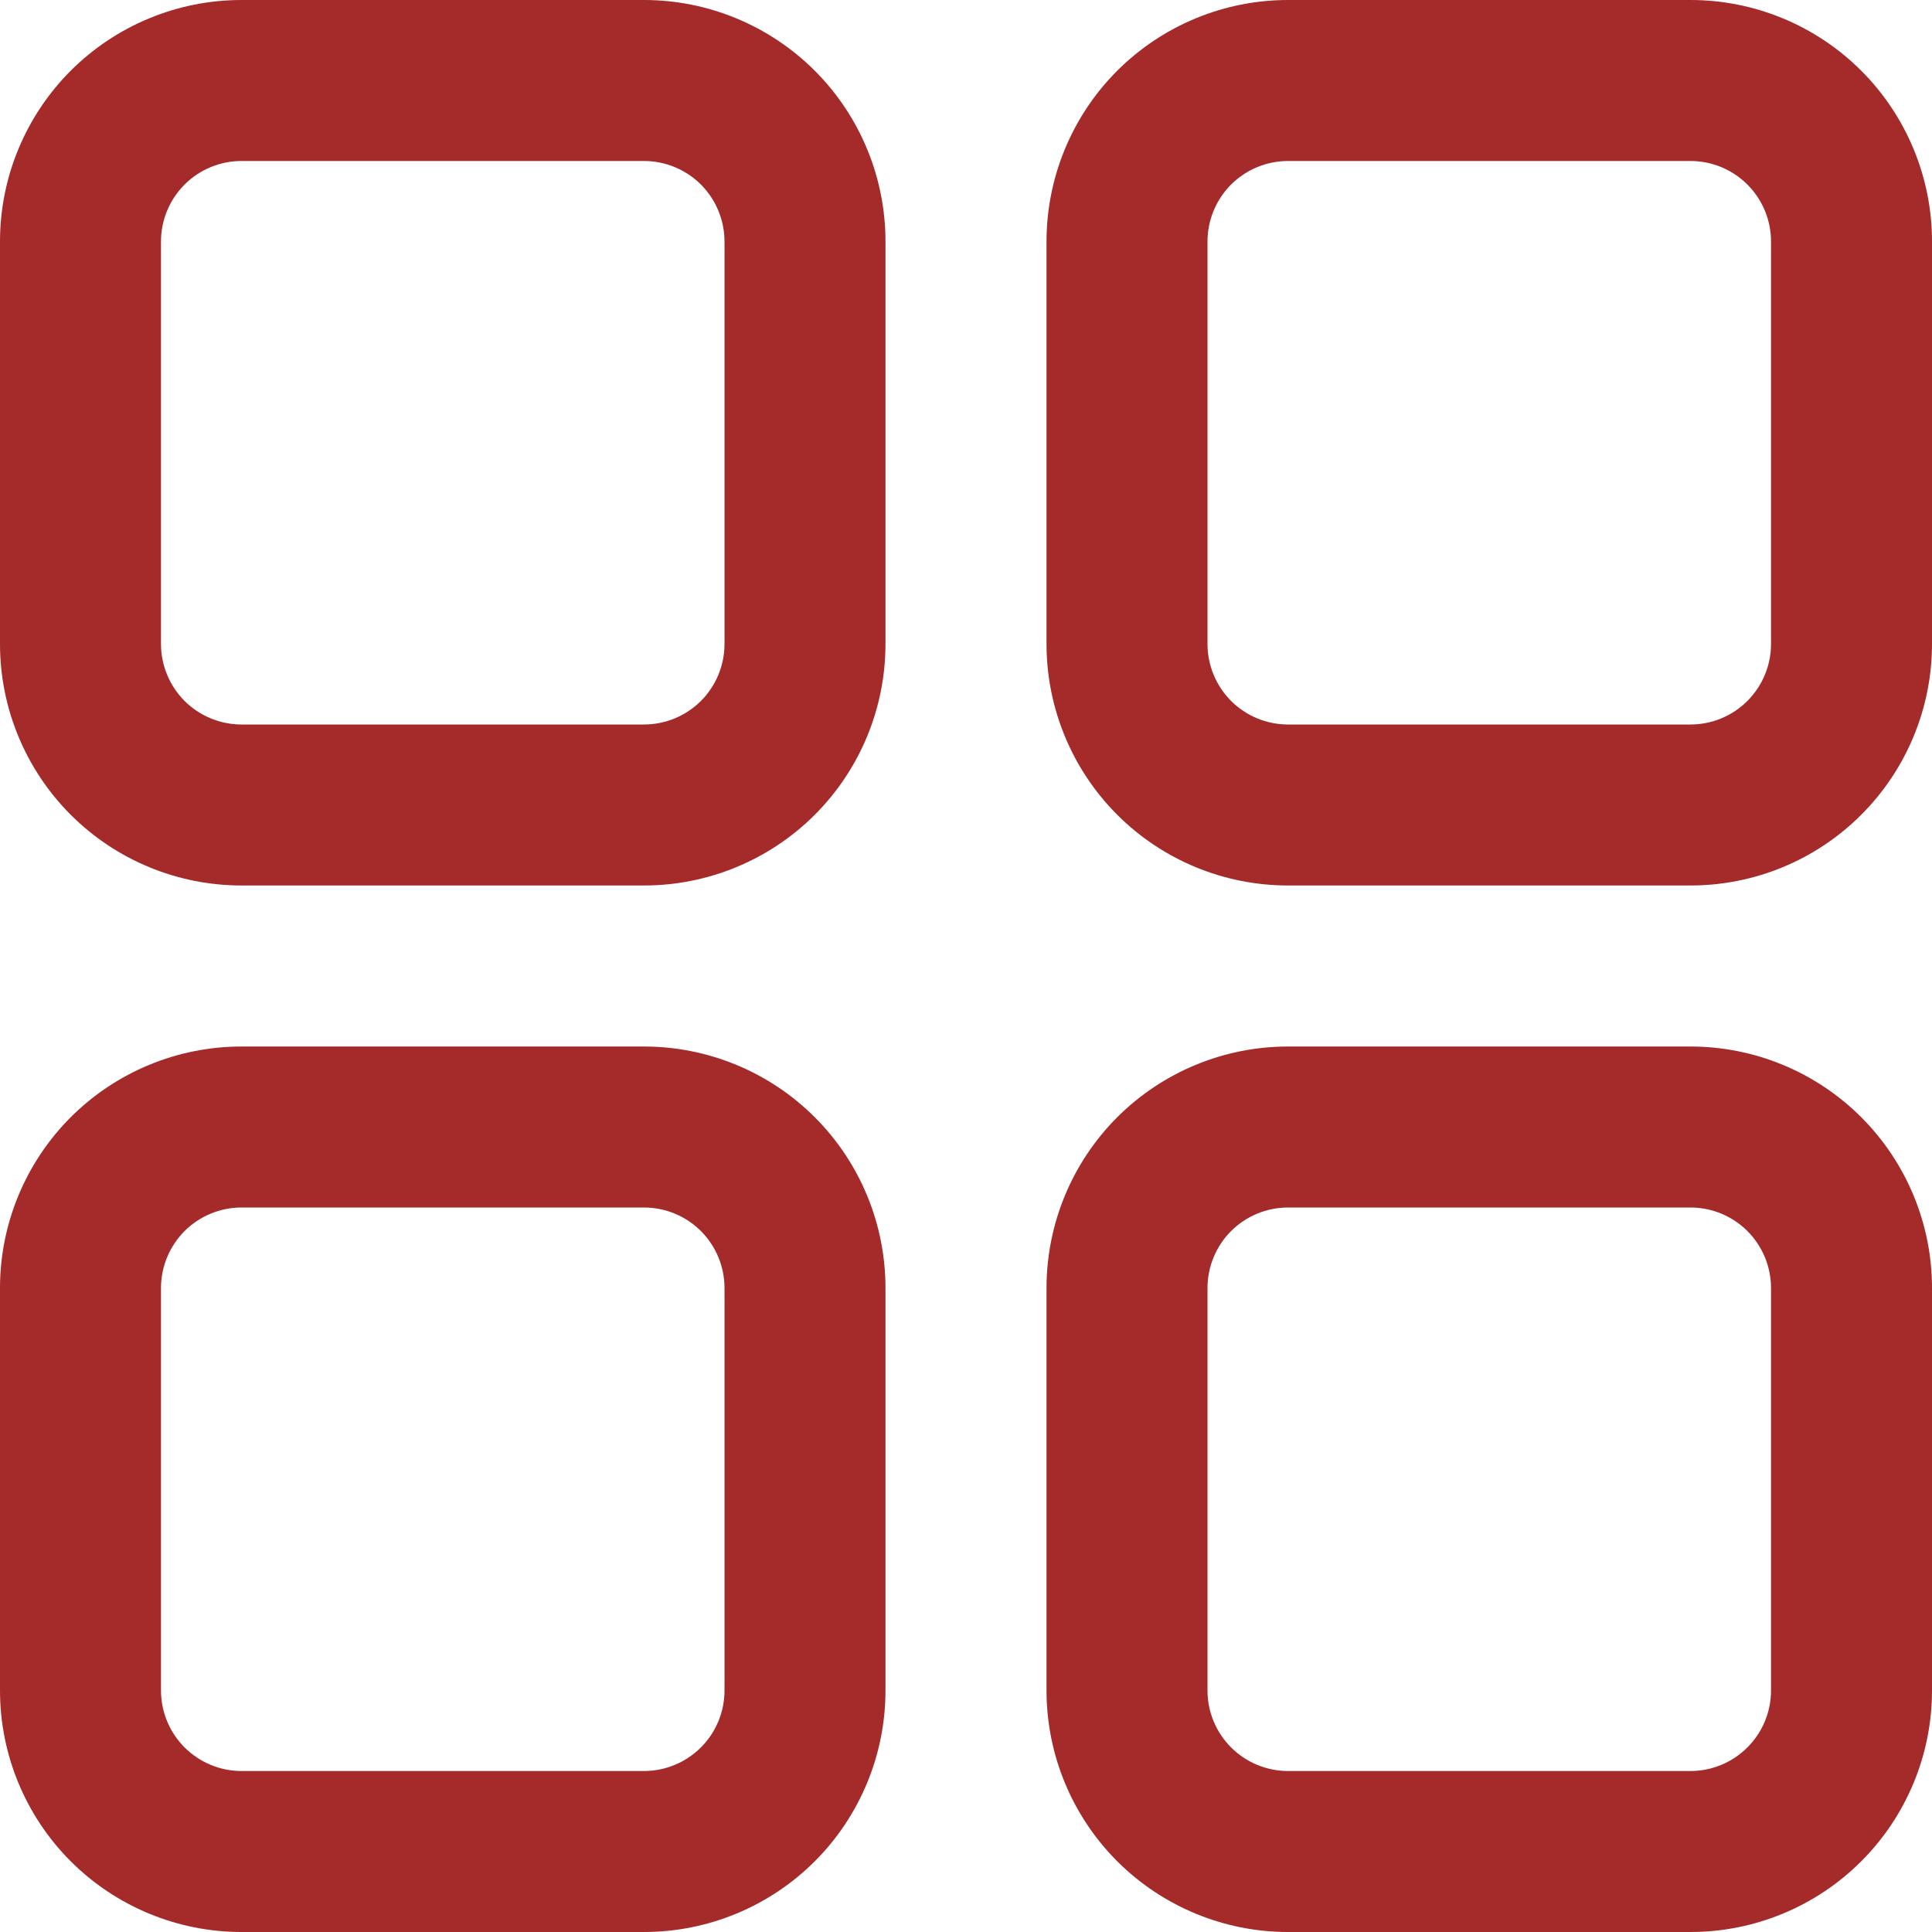
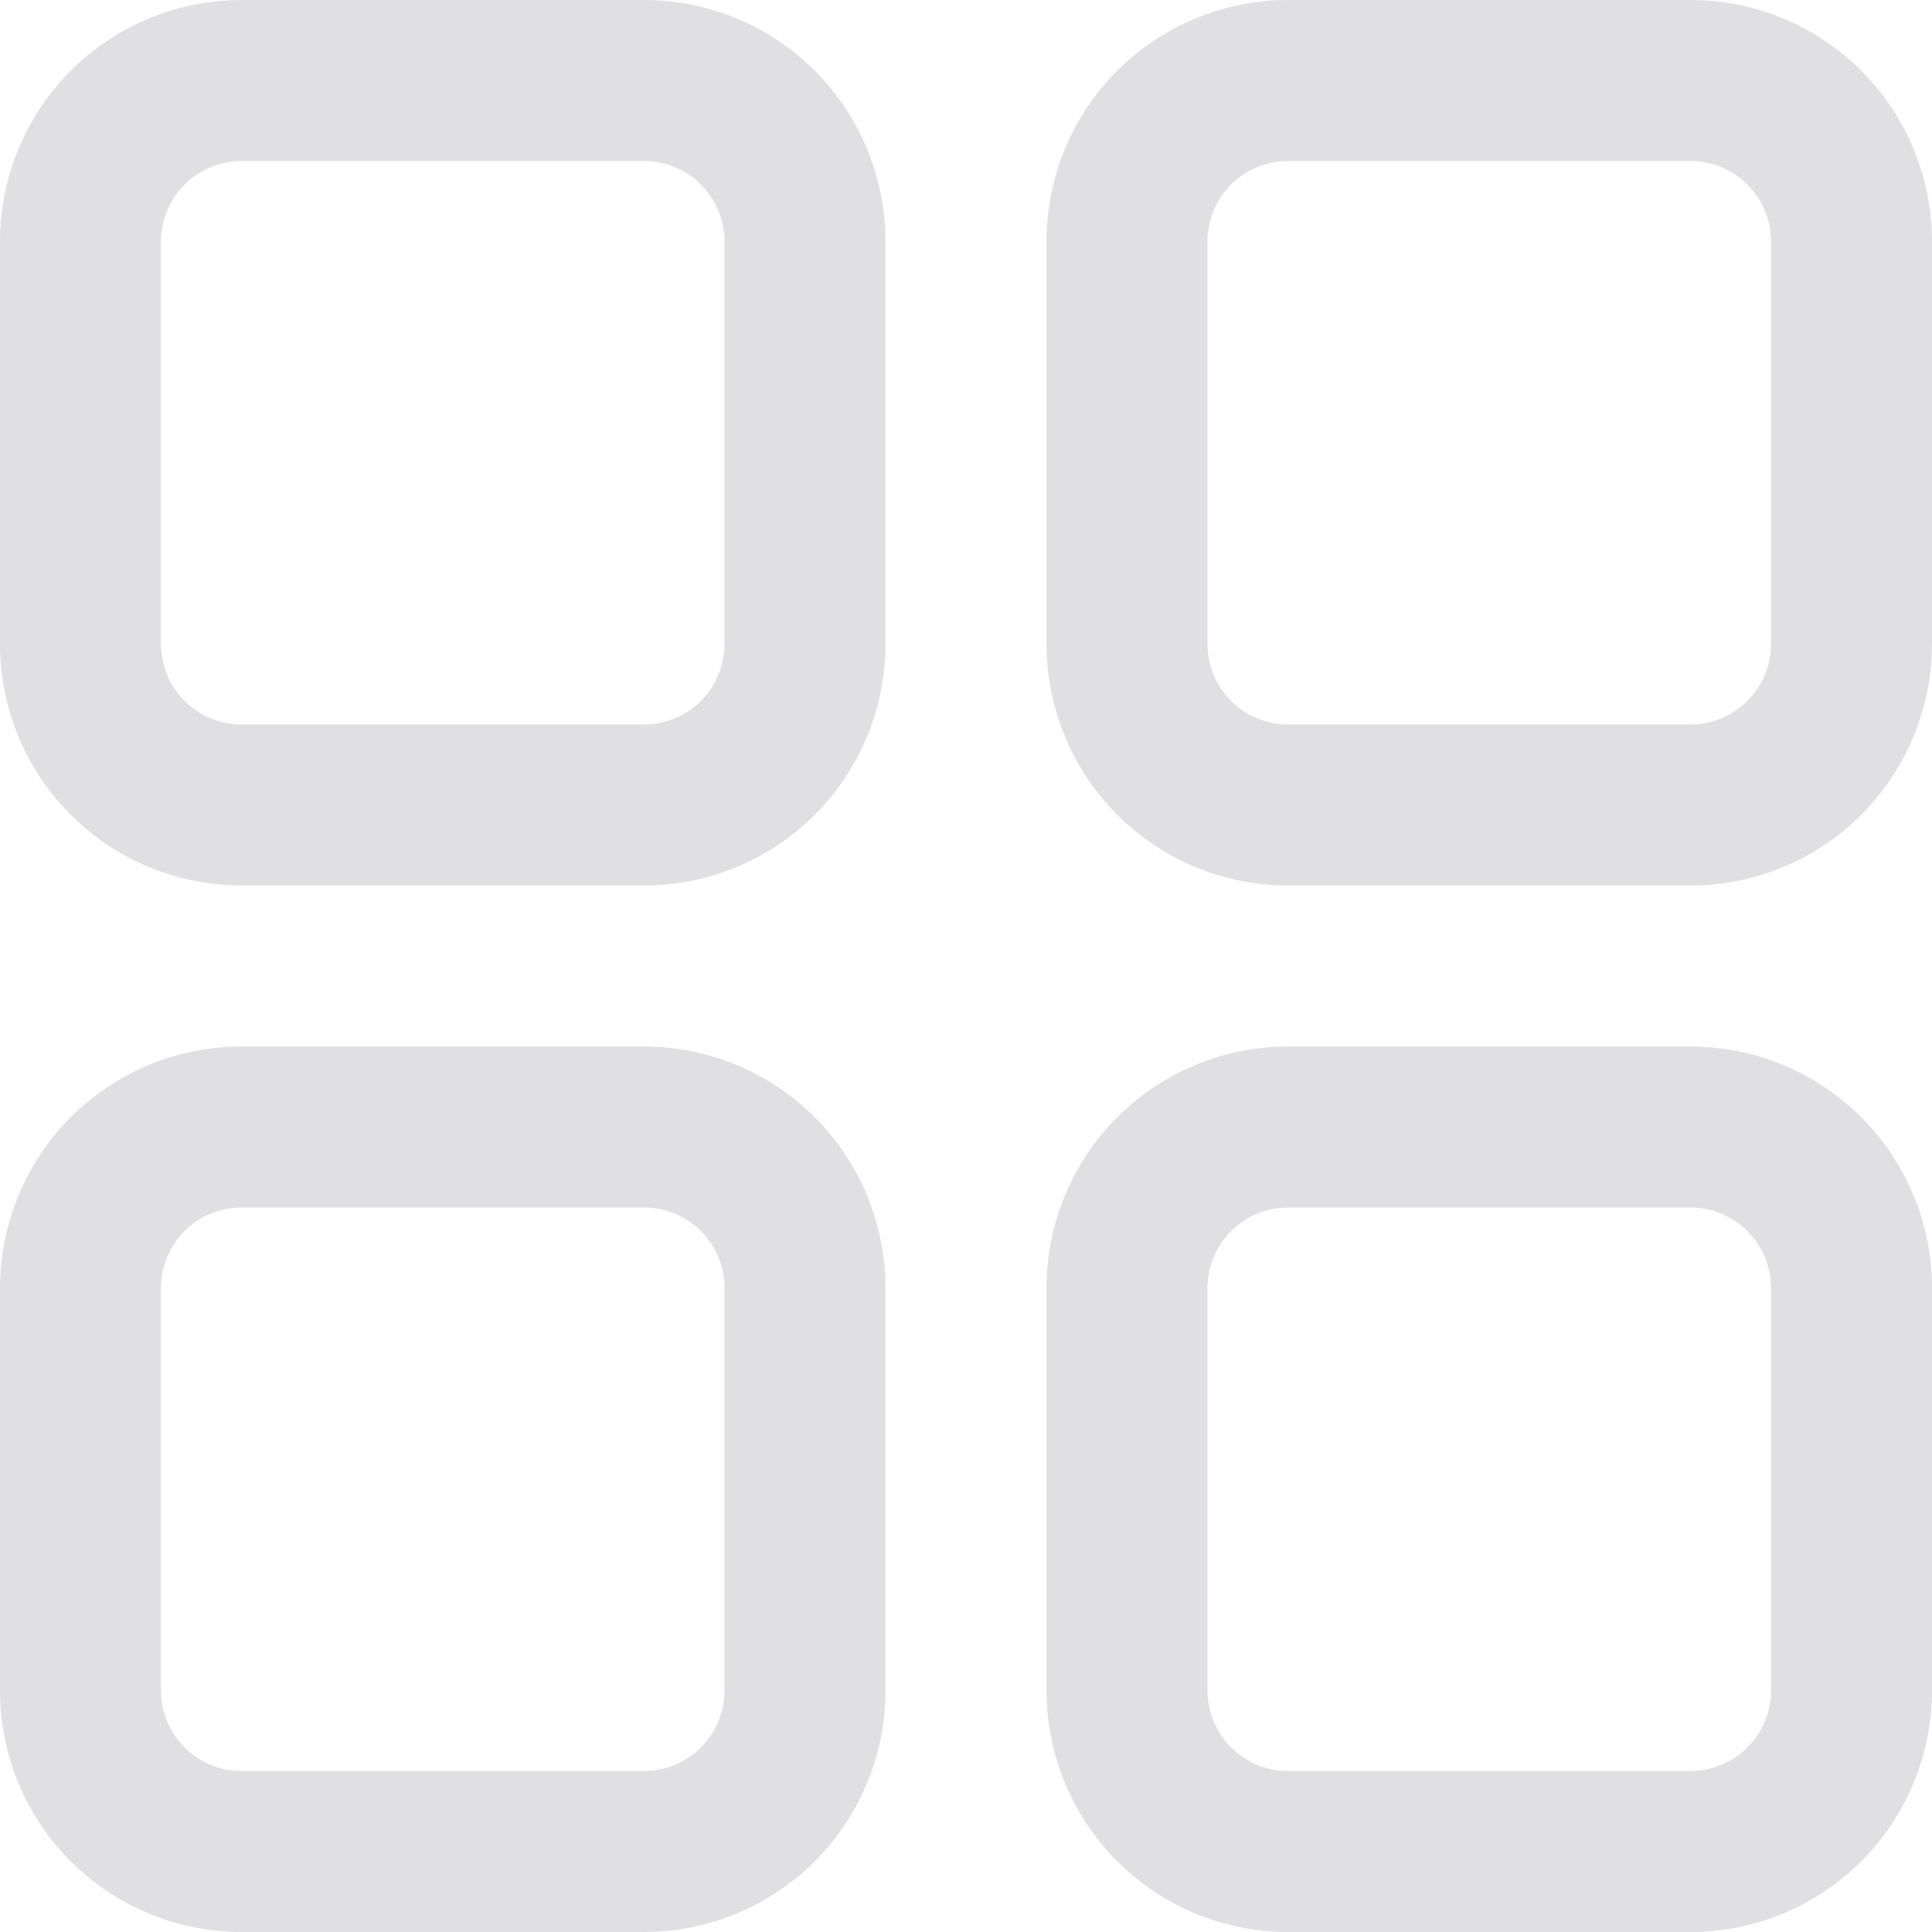
<svg xmlns="http://www.w3.org/2000/svg" width="40" height="40" viewBox="0 0 40 40" fill="none">
-   <path d="M13.333 0H5C3.674 0 2.402 0.527 1.464 1.464C0.527 2.402 0 3.674 0 5L0 13.333C0 14.659 0.527 15.931 1.464 16.869C2.402 17.807 3.674 18.333 5 18.333H13.333C14.659 18.333 15.931 17.807 16.869 16.869C17.807 15.931 18.333 14.659 18.333 13.333V5C18.333 3.674 17.807 2.402 16.869 1.464C15.931 0.527 14.659 0 13.333 0ZM15 13.333C15 13.775 14.824 14.199 14.512 14.512C14.199 14.824 13.775 15 13.333 15H5C4.558 15 4.134 14.824 3.821 14.512C3.509 14.199 3.333 13.775 3.333 13.333V5C3.333 4.558 3.509 4.134 3.821 3.821C4.134 3.509 4.558 3.333 5 3.333H13.333C13.775 3.333 14.199 3.509 14.512 3.821C14.824 4.134 15 4.558 15 5V13.333Z" fill="#A52A2A" />
-   <path d="M35 0H26.667C25.341 0 24.069 0.527 23.131 1.464C22.194 2.402 21.667 3.674 21.667 5V13.333C21.667 14.659 22.194 15.931 23.131 16.869C24.069 17.807 25.341 18.333 26.667 18.333H35C36.326 18.333 37.598 17.807 38.535 16.869C39.473 15.931 40 14.659 40 13.333V5C40 3.674 39.473 2.402 38.535 1.464C37.598 0.527 36.326 0 35 0ZM36.667 13.333C36.667 13.775 36.491 14.199 36.178 14.512C35.866 14.824 35.442 15 35 15H26.667C26.225 15 25.801 14.824 25.488 14.512C25.176 14.199 25 13.775 25 13.333V5C25 4.558 25.176 4.134 25.488 3.821C25.801 3.509 26.225 3.333 26.667 3.333H35C35.442 3.333 35.866 3.509 36.178 3.821C36.491 4.134 36.667 4.558 36.667 5V13.333Z" fill="#A52A2A" />
-   <path d="M13.333 21.667H5C3.674 21.667 2.402 22.194 1.464 23.131C0.527 24.069 0 25.341 0 26.667L0 35C0 36.326 0.527 37.598 1.464 38.536C2.402 39.473 3.674 40 5 40H13.333C14.659 40 15.931 39.473 16.869 38.536C17.807 37.598 18.333 36.326 18.333 35V26.667C18.333 25.341 17.807 24.069 16.869 23.131C15.931 22.194 14.659 21.667 13.333 21.667ZM15 35C15 35.442 14.824 35.866 14.512 36.178C14.199 36.491 13.775 36.667 13.333 36.667H5C4.558 36.667 4.134 36.491 3.821 36.178C3.509 35.866 3.333 35.442 3.333 35V26.667C3.333 26.225 3.509 25.801 3.821 25.488C4.134 25.176 4.558 25 5 25H13.333C13.775 25 14.199 25.176 14.512 25.488C14.824 25.801 15 26.225 15 26.667V35Z" fill="#A52A2A" />
-   <path d="M35 21.667H26.667C25.341 21.667 24.069 22.194 23.131 23.131C22.194 24.069 21.667 25.341 21.667 26.667V35C21.667 36.326 22.194 37.598 23.131 38.536C24.069 39.473 25.341 40 26.667 40H35C36.326 40 37.598 39.473 38.535 38.536C39.473 37.598 40 36.326 40 35V26.667C40 25.341 39.473 24.069 38.535 23.131C37.598 22.194 36.326 21.667 35 21.667ZM36.667 35C36.667 35.442 36.491 35.866 36.178 36.178C35.866 36.491 35.442 36.667 35 36.667H26.667C26.225 36.667 25.801 36.491 25.488 36.178C25.176 35.866 25 35.442 25 35V26.667C25 26.225 25.176 25.801 25.488 25.488C25.801 25.176 26.225 25 26.667 25H35C35.442 25 35.866 25.176 36.178 25.488C36.491 25.801 36.667 26.225 36.667 26.667V35Z" fill="#A52A2A" />
+   <path d="M13.333 0H5C3.674 0 2.402 0.527 1.464 1.464C0.527 2.402 0 3.674 0 5L0 13.333C0 14.659 0.527 15.931 1.464 16.869C2.402 17.807 3.674 18.333 5 18.333H13.333C14.659 18.333 15.931 17.807 16.869 16.869C17.807 15.931 18.333 14.659 18.333 13.333V5C18.333 3.674 17.807 2.402 16.869 1.464C15.931 0.527 14.659 0 13.333 0ZM15 13.333C15 13.775 14.824 14.199 14.512 14.512C14.199 14.824 13.775 15 13.333 15H5C4.558 15 4.134 14.824 3.821 14.512C3.509 14.199 3.333 13.775 3.333 13.333V5C3.333 4.558 3.509 4.134 3.821 3.821C4.134 3.509 4.558 3.333 5 3.333H13.333C13.775 3.333 14.199 3.509 14.512 3.821C14.824 4.134 15 4.558 15 5V13.333Z" fill="#E0E0E3" />
+   <path d="M35 0H26.667C25.341 0 24.069 0.527 23.131 1.464C22.194 2.402 21.667 3.674 21.667 5V13.333C21.667 14.659 22.194 15.931 23.131 16.869C24.069 17.807 25.341 18.333 26.667 18.333H35C36.326 18.333 37.598 17.807 38.535 16.869C39.473 15.931 40 14.659 40 13.333V5C40 3.674 39.473 2.402 38.535 1.464C37.598 0.527 36.326 0 35 0ZM36.667 13.333C36.667 13.775 36.491 14.199 36.178 14.512C35.866 14.824 35.442 15 35 15H26.667C26.225 15 25.801 14.824 25.488 14.512C25.176 14.199 25 13.775 25 13.333V5C25 4.558 25.176 4.134 25.488 3.821C25.801 3.509 26.225 3.333 26.667 3.333H35C35.442 3.333 35.866 3.509 36.178 3.821C36.491 4.134 36.667 4.558 36.667 5V13.333Z" fill="#E0E0E3" />
+   <path d="M13.333 21.667H5C3.674 21.667 2.402 22.194 1.464 23.131C0.527 24.069 0 25.341 0 26.667L0 35C0 36.326 0.527 37.598 1.464 38.536C2.402 39.473 3.674 40 5 40H13.333C14.659 40 15.931 39.473 16.869 38.536C17.807 37.598 18.333 36.326 18.333 35V26.667C18.333 25.341 17.807 24.069 16.869 23.131C15.931 22.194 14.659 21.667 13.333 21.667ZM15 35C15 35.442 14.824 35.866 14.512 36.178C14.199 36.491 13.775 36.667 13.333 36.667H5C4.558 36.667 4.134 36.491 3.821 36.178C3.509 35.866 3.333 35.442 3.333 35V26.667C3.333 26.225 3.509 25.801 3.821 25.488C4.134 25.176 4.558 25 5 25H13.333C13.775 25 14.199 25.176 14.512 25.488C14.824 25.801 15 26.225 15 26.667V35Z" fill="#E0E0E3" />
+   <path d="M35 21.667H26.667C25.341 21.667 24.069 22.194 23.131 23.131C22.194 24.069 21.667 25.341 21.667 26.667V35C21.667 36.326 22.194 37.598 23.131 38.536C24.069 39.473 25.341 40 26.667 40H35C36.326 40 37.598 39.473 38.535 38.536C39.473 37.598 40 36.326 40 35V26.667C40 25.341 39.473 24.069 38.535 23.131C37.598 22.194 36.326 21.667 35 21.667ZM36.667 35C36.667 35.442 36.491 35.866 36.178 36.178C35.866 36.491 35.442 36.667 35 36.667H26.667C26.225 36.667 25.801 36.491 25.488 36.178C25.176 35.866 25 35.442 25 35V26.667C25 26.225 25.176 25.801 25.488 25.488C25.801 25.176 26.225 25 26.667 25H35C35.442 25 35.866 25.176 36.178 25.488C36.491 25.801 36.667 26.225 36.667 26.667V35Z" fill="#E0E0E3" />
</svg>
